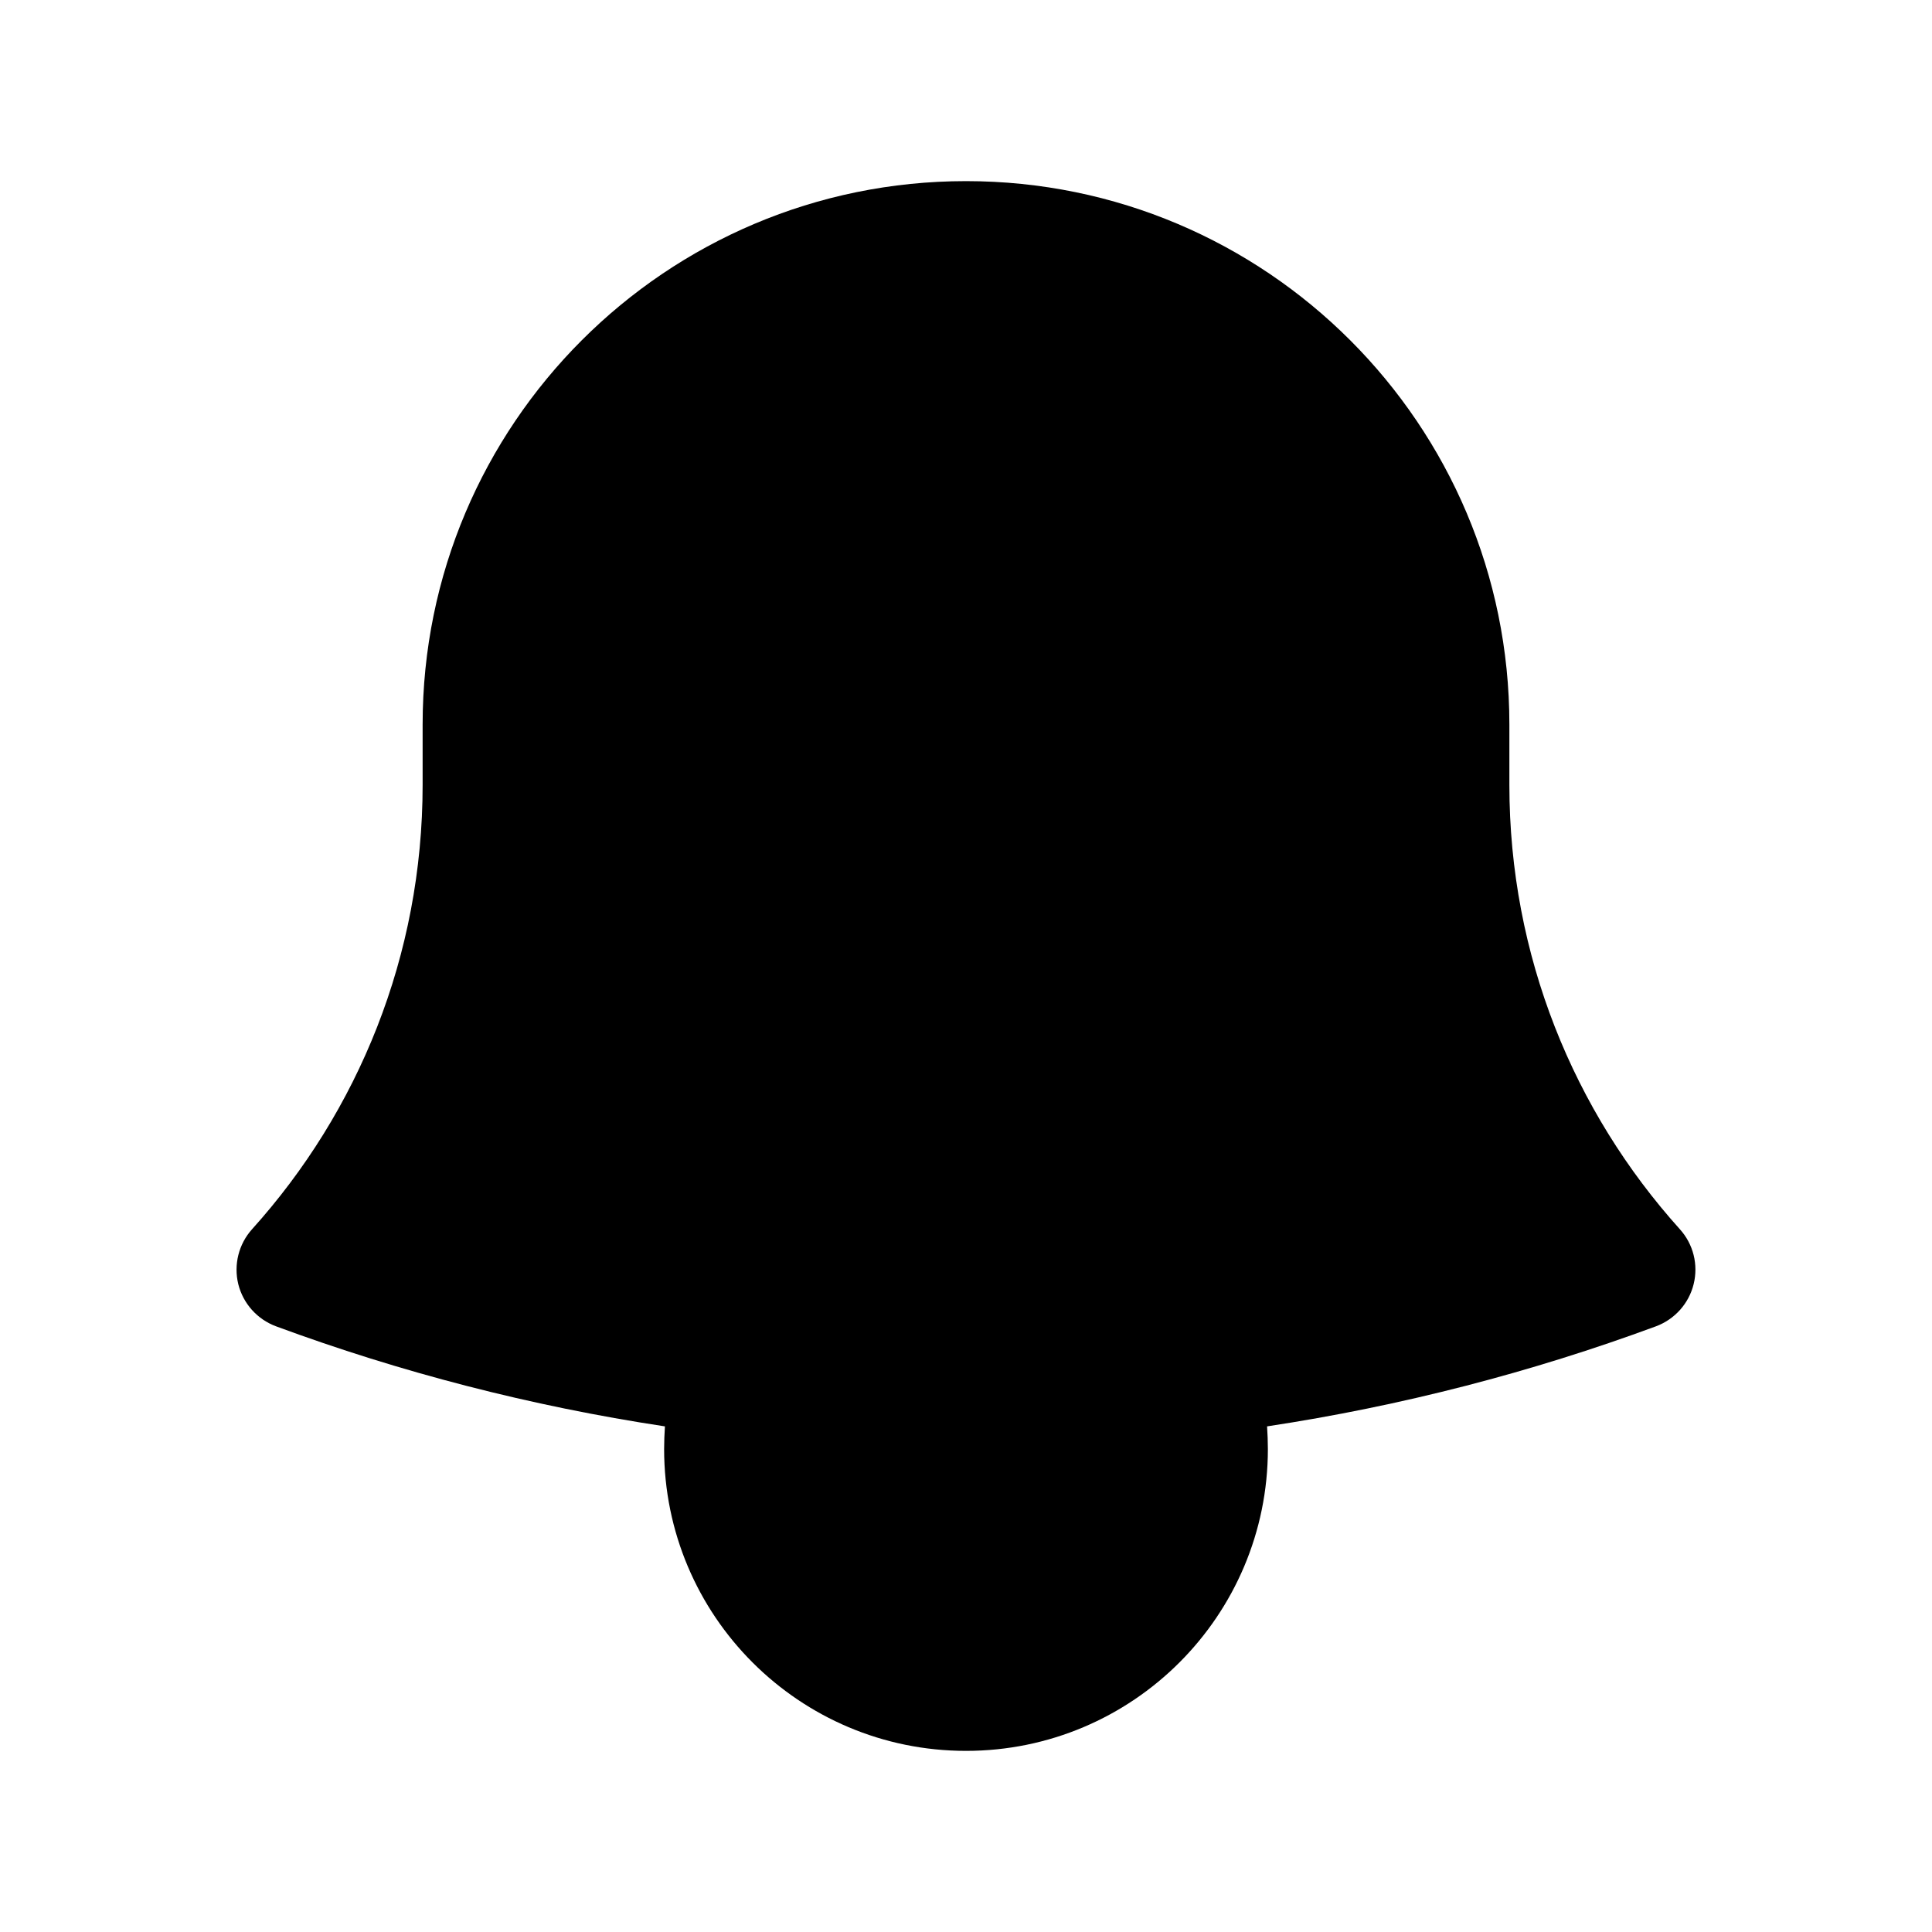
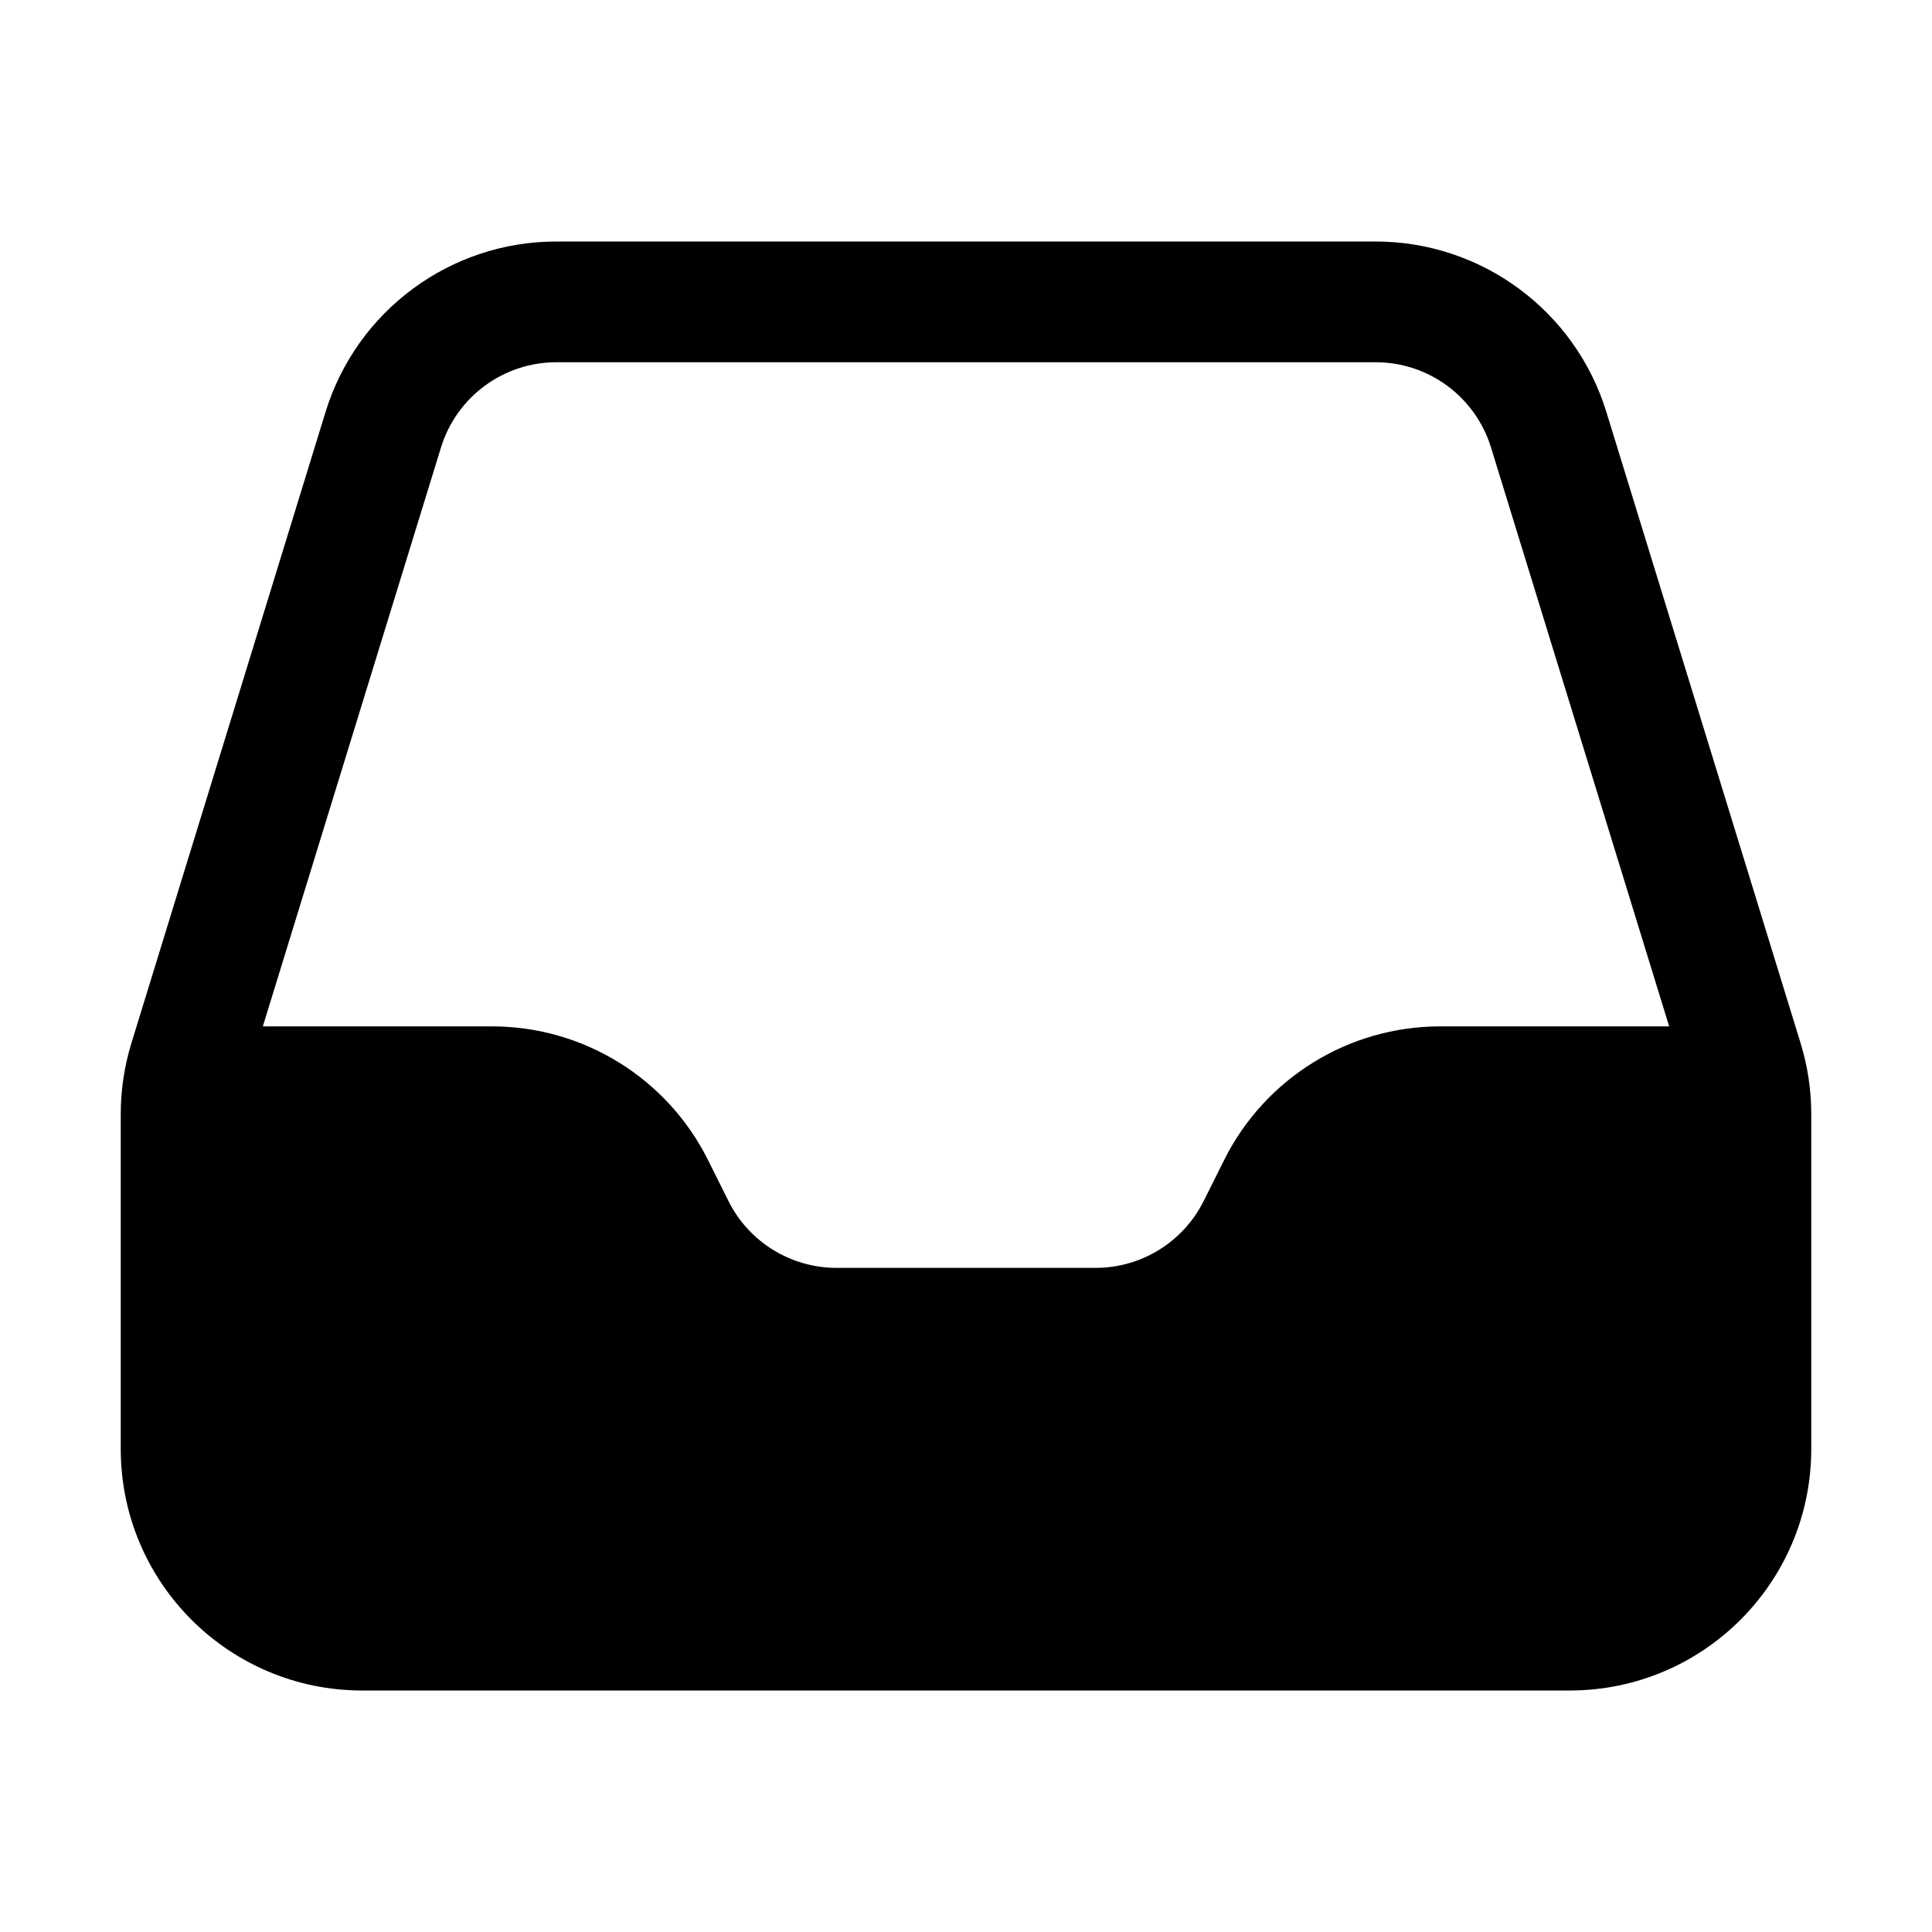
<svg xmlns="http://www.w3.org/2000/svg" viewBox="0 0 24 24" fill="currentColor">
-   <path d="M5.25 9C5.25 5.272 8.272 2.25 12 2.25C15.728 2.25 18.75 5.272 18.75 9L18.75 9.049V9.75C18.75 11.873 19.551 13.807 20.868 15.27C21.035 15.455 21.099 15.71 21.039 15.952C20.98 16.193 20.804 16.389 20.571 16.476C19.027 17.046 17.41 17.466 15.74 17.719C15.746 17.812 15.75 17.906 15.75 18C15.75 20.071 14.071 21.75 12 21.75C9.929 21.75 8.25 20.071 8.25 18C8.25 17.906 8.254 17.812 8.26 17.719C6.589 17.466 4.973 17.046 3.429 16.476C3.195 16.389 3.02 16.193 2.96 15.952C2.901 15.71 2.965 15.455 3.131 15.27C4.449 13.807 5.25 11.873 5.25 9.75L5.25 9Z" fill-rule="evenodd" />
+   <path d="M6.912 3a3 3 0 0 0-2.868 2.118l-2.411 7.838a3 3 0 0 0-.133.882V18a3 3 0 0 0 3 3h15a3 3 0 0 0 3-3v-4.162c0-.299-.045-.596-.133-.882l-2.412-7.838A3 3 0 0 0 17.088 3H6.912Zm13.823 9.75-2.213-7.191A1.5 1.5 0 0 0 17.088 4.5H6.912a1.5 1.5 0 0 0-1.434 1.059L3.265 12.75H6.11a3 3 0 0 1 2.684 1.658l.256.513a1.5 1.5 0 0 0 1.342.829h3.218a1.5 1.5 0 0 0 1.342-.83l.256-.512a3 3 0 0 1 2.684-1.658h2.844Z" fill-rule="evenodd" />
</svg>
